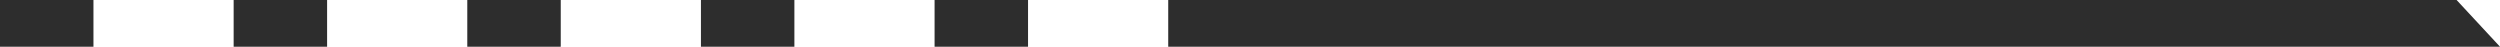
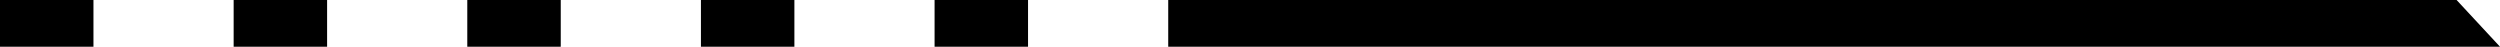
<svg xmlns="http://www.w3.org/2000/svg" width="107" height="2" viewBox="0 0 107 2" fill="none">
-   <rect x="4" y="2" width="4" height="2" transform="rotate(-180 4 2)" fill="#2D2D2D" />
-   <rect x="14" y="2" width="4" height="2" transform="rotate(-180 14 2)" fill="#2D2D2D" />
-   <rect x="24" y="2" width="4" height="2" transform="rotate(-180 24 2)" fill="#2D2D2D" />
-   <rect x="34" y="2" width="4" height="2" transform="rotate(-180 34 2)" fill="#2D2D2D" />
-   <rect x="44" y="2" width="4" height="2" transform="rotate(-180 44 2)" fill="#2D2D2D" />
-   <path d="M107 2L50 2L50 2.36919e-08L105.142 7.60235e-08L107 2Z" fill="#2D2D2D" />
+   <rect x="4" y="2" width="4" height="2" transform="rotate(-180 4 2)" fill="currentColor" />
+   <rect x="14" y="2" width="4" height="2" transform="rotate(-180 14 2)" fill="currentColor" />
+   <rect x="24" y="2" width="4" height="2" transform="rotate(-180 24 2)" fill="currentColor" />
+   <rect x="34" y="2" width="4" height="2" transform="rotate(-180 34 2)" fill="currentColor" />
+   <rect x="44" y="2" width="4" height="2" transform="rotate(-180 44 2)" fill="currentColor" />
+   <path d="M107 2L50 2L50 2.36919e-08L105.142 7.60235e-08L107 2Z" fill="currentColor" />
</svg>
